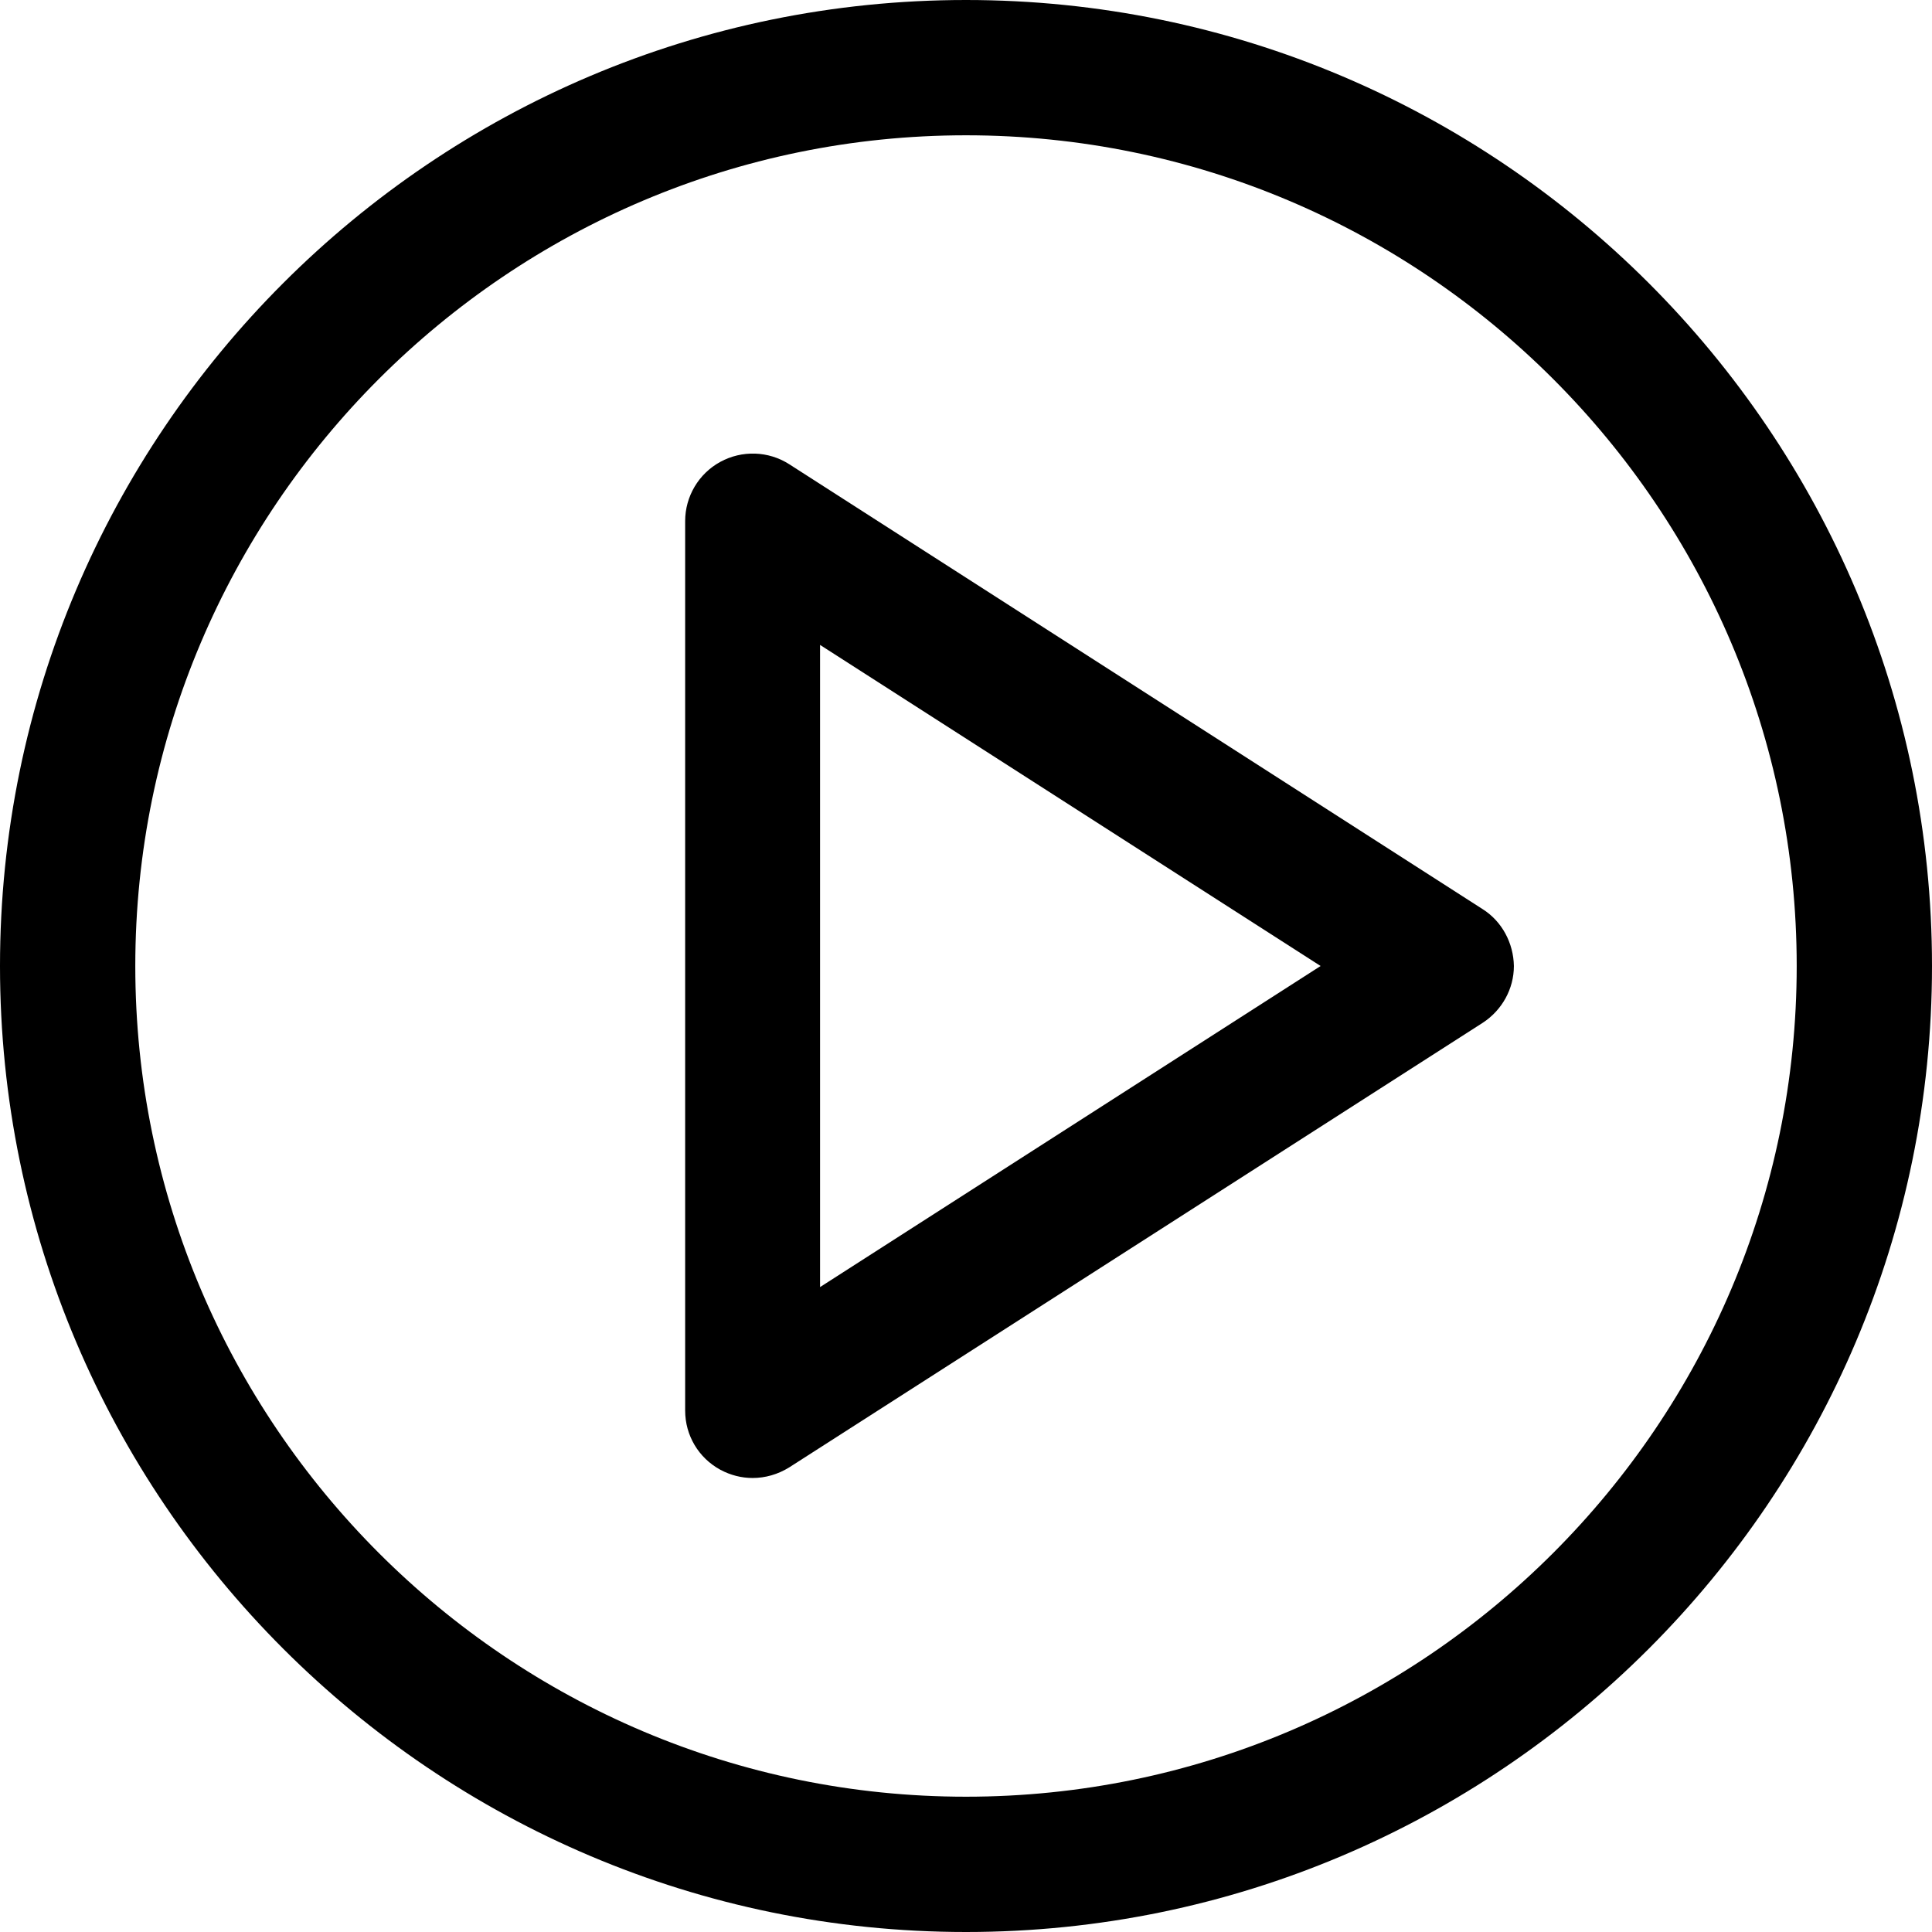
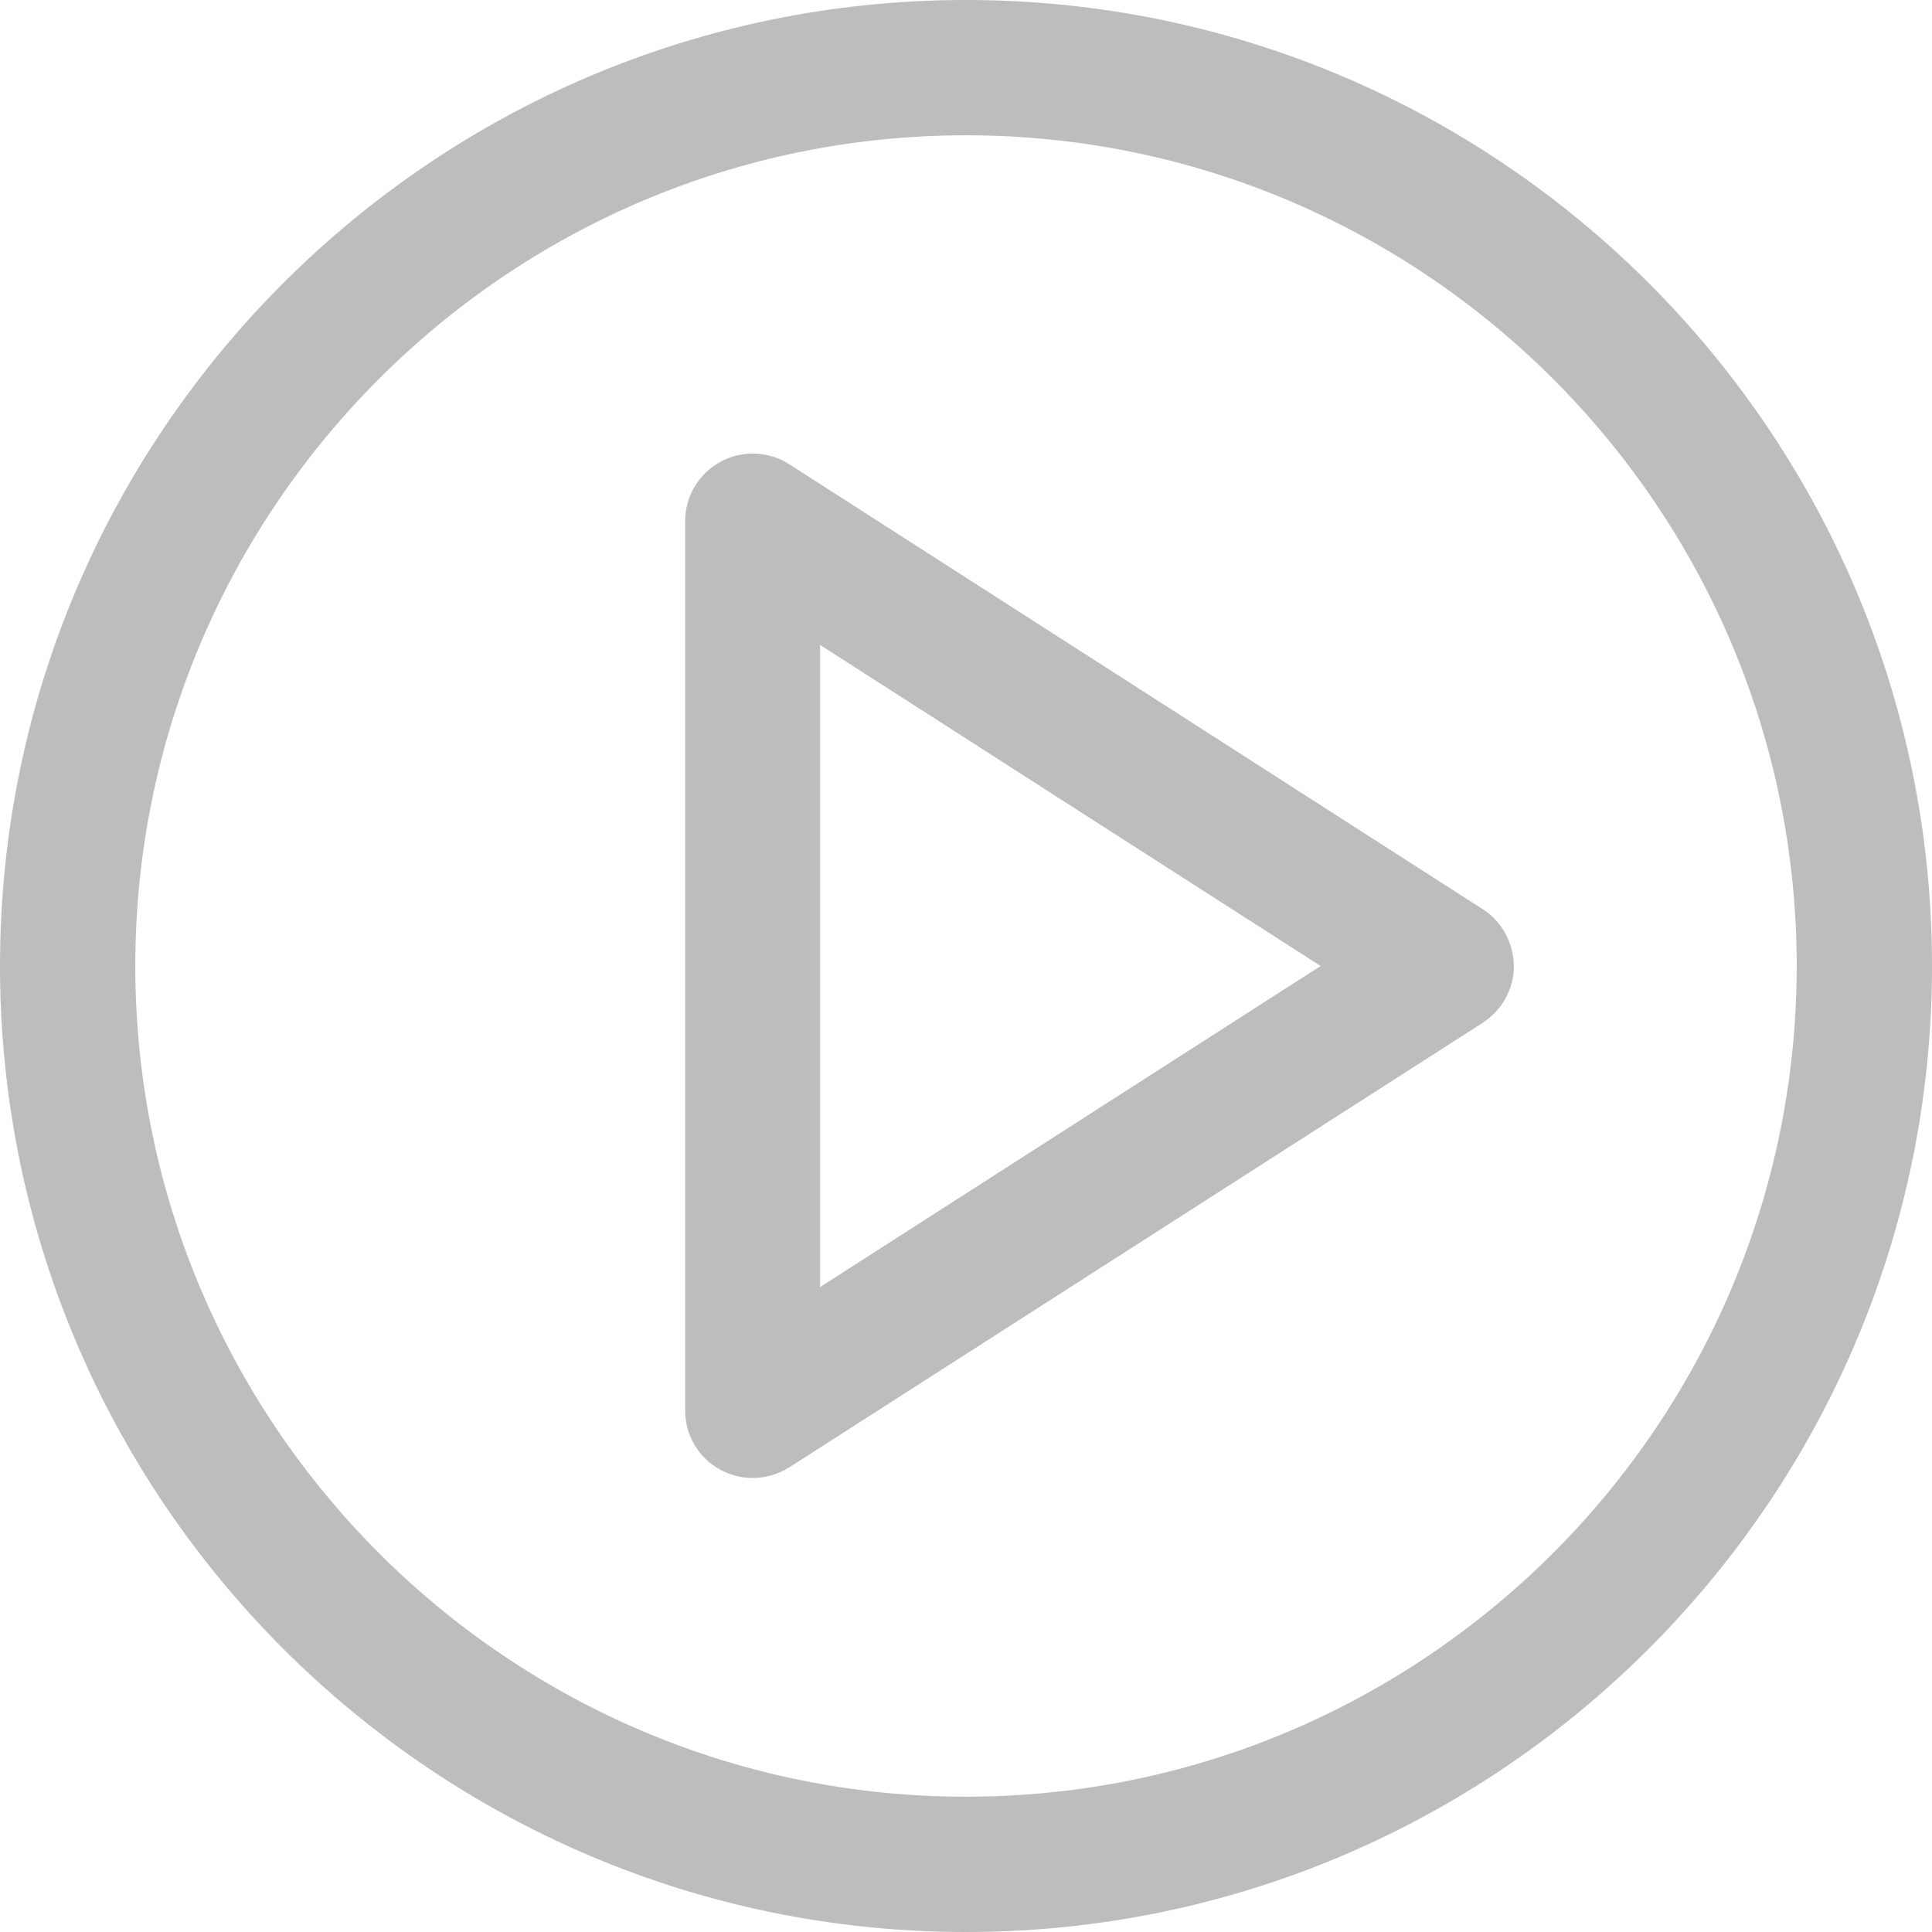
<svg xmlns="http://www.w3.org/2000/svg" version="1.1" id="Capa_1" x="0px" y="0px" viewBox="0 0 489.8 489.8" style="enable-background:new 0 0 489.8 489.8;" xml:space="preserve">
+   <style type="text/css">
+ 	.st0{fill:#BDBDBD;}
+ </style>
  <g>
    <g>
      <g>
-         <path d="M244.9,0C109.8,0,0,109.8,0,244.9s109.9,244.9,244.9,244.9c135.1,0,244.9-109.9,244.9-244.9C489.8,109.8,380,0,244.9,0z      M244.9,455.5c-116.1,0-210.6-94.5-210.6-210.6S128.8,34.3,244.9,34.3s210.6,94.5,210.6,210.6S361,455.5,244.9,455.5z" />
-         <path d="M375.9,230.5L200.1,117.7c-5.3-3.4-12-3.6-17.5-0.6s-8.9,8.8-8.9,15v225.5c0,6.3,3.4,12,8.9,15c2.6,1.4,5.4,2.1,8.2,2.1     c3.2,0,6.4-0.9,9.3-2.7l175.8-112.7c4.9-3.2,7.9-8.6,7.9-14.4C383.7,239.1,380.8,233.6,375.9,230.5z M207.9,326.3V163.5     l126.9,81.4L207.9,326.3z" />
+         <path class="st0" d="M244.9,0C109.8,0,0,109.8,0,244.9s109.9,244.9,244.9,244.9c135.1,0,244.9-109.9,244.9-244.9     C489.8,109.8,380,0,244.9,0z M244.9,455.5c-116.1,0-210.6-94.5-210.6-210.6S128.8,34.3,244.9,34.3s210.6,94.5,210.6,210.6     S361,455.5,244.9,455.5z" />
+         <path class="st0" d="M375.9,230.5L200.1,117.7c-5.3-3.4-12-3.6-17.5-0.6s-8.9,8.8-8.9,15v225.5c0,6.3,3.4,12,8.9,15     c2.6,1.4,5.4,2.1,8.2,2.1c3.2,0,6.4-0.9,9.3-2.7l175.8-112.7c4.9-3.2,7.9-8.6,7.9-14.4C383.7,239.1,380.8,233.6,375.9,230.5z      M207.9,326.3V163.5l126.9,81.4L207.9,326.3z" />
      </g>
    </g>
-     <g>
- 	</g>
-     <g>
- 	</g>
-     <g>
- 	</g>
-     <g>
- 	</g>
-     <g>
- 	</g>
-     <g>
- 	</g>
-     <g>
- 	</g>
-     <g>
- 	</g>
-     <g>
- 	</g>
-     <g>
- 	</g>
-     <g>
- 	</g>
-     <g>
- 	</g>
-     <g>
- 	</g>
-     <g>
- 	</g>
-     <g>
- 	</g>
  </g>
-   <g>
- </g>
-   <g>
- </g>
-   <g>
- </g>
-   <g>
- </g>
-   <g>
- </g>
-   <g>
- </g>
-   <g>
- </g>
-   <g>
- </g>
-   <g>
- </g>
-   <g>
- </g>
-   <g>
- </g>
-   <g>
- </g>
-   <g>
- </g>
-   <g>
- </g>
-   <g>
- </g>
</svg>
